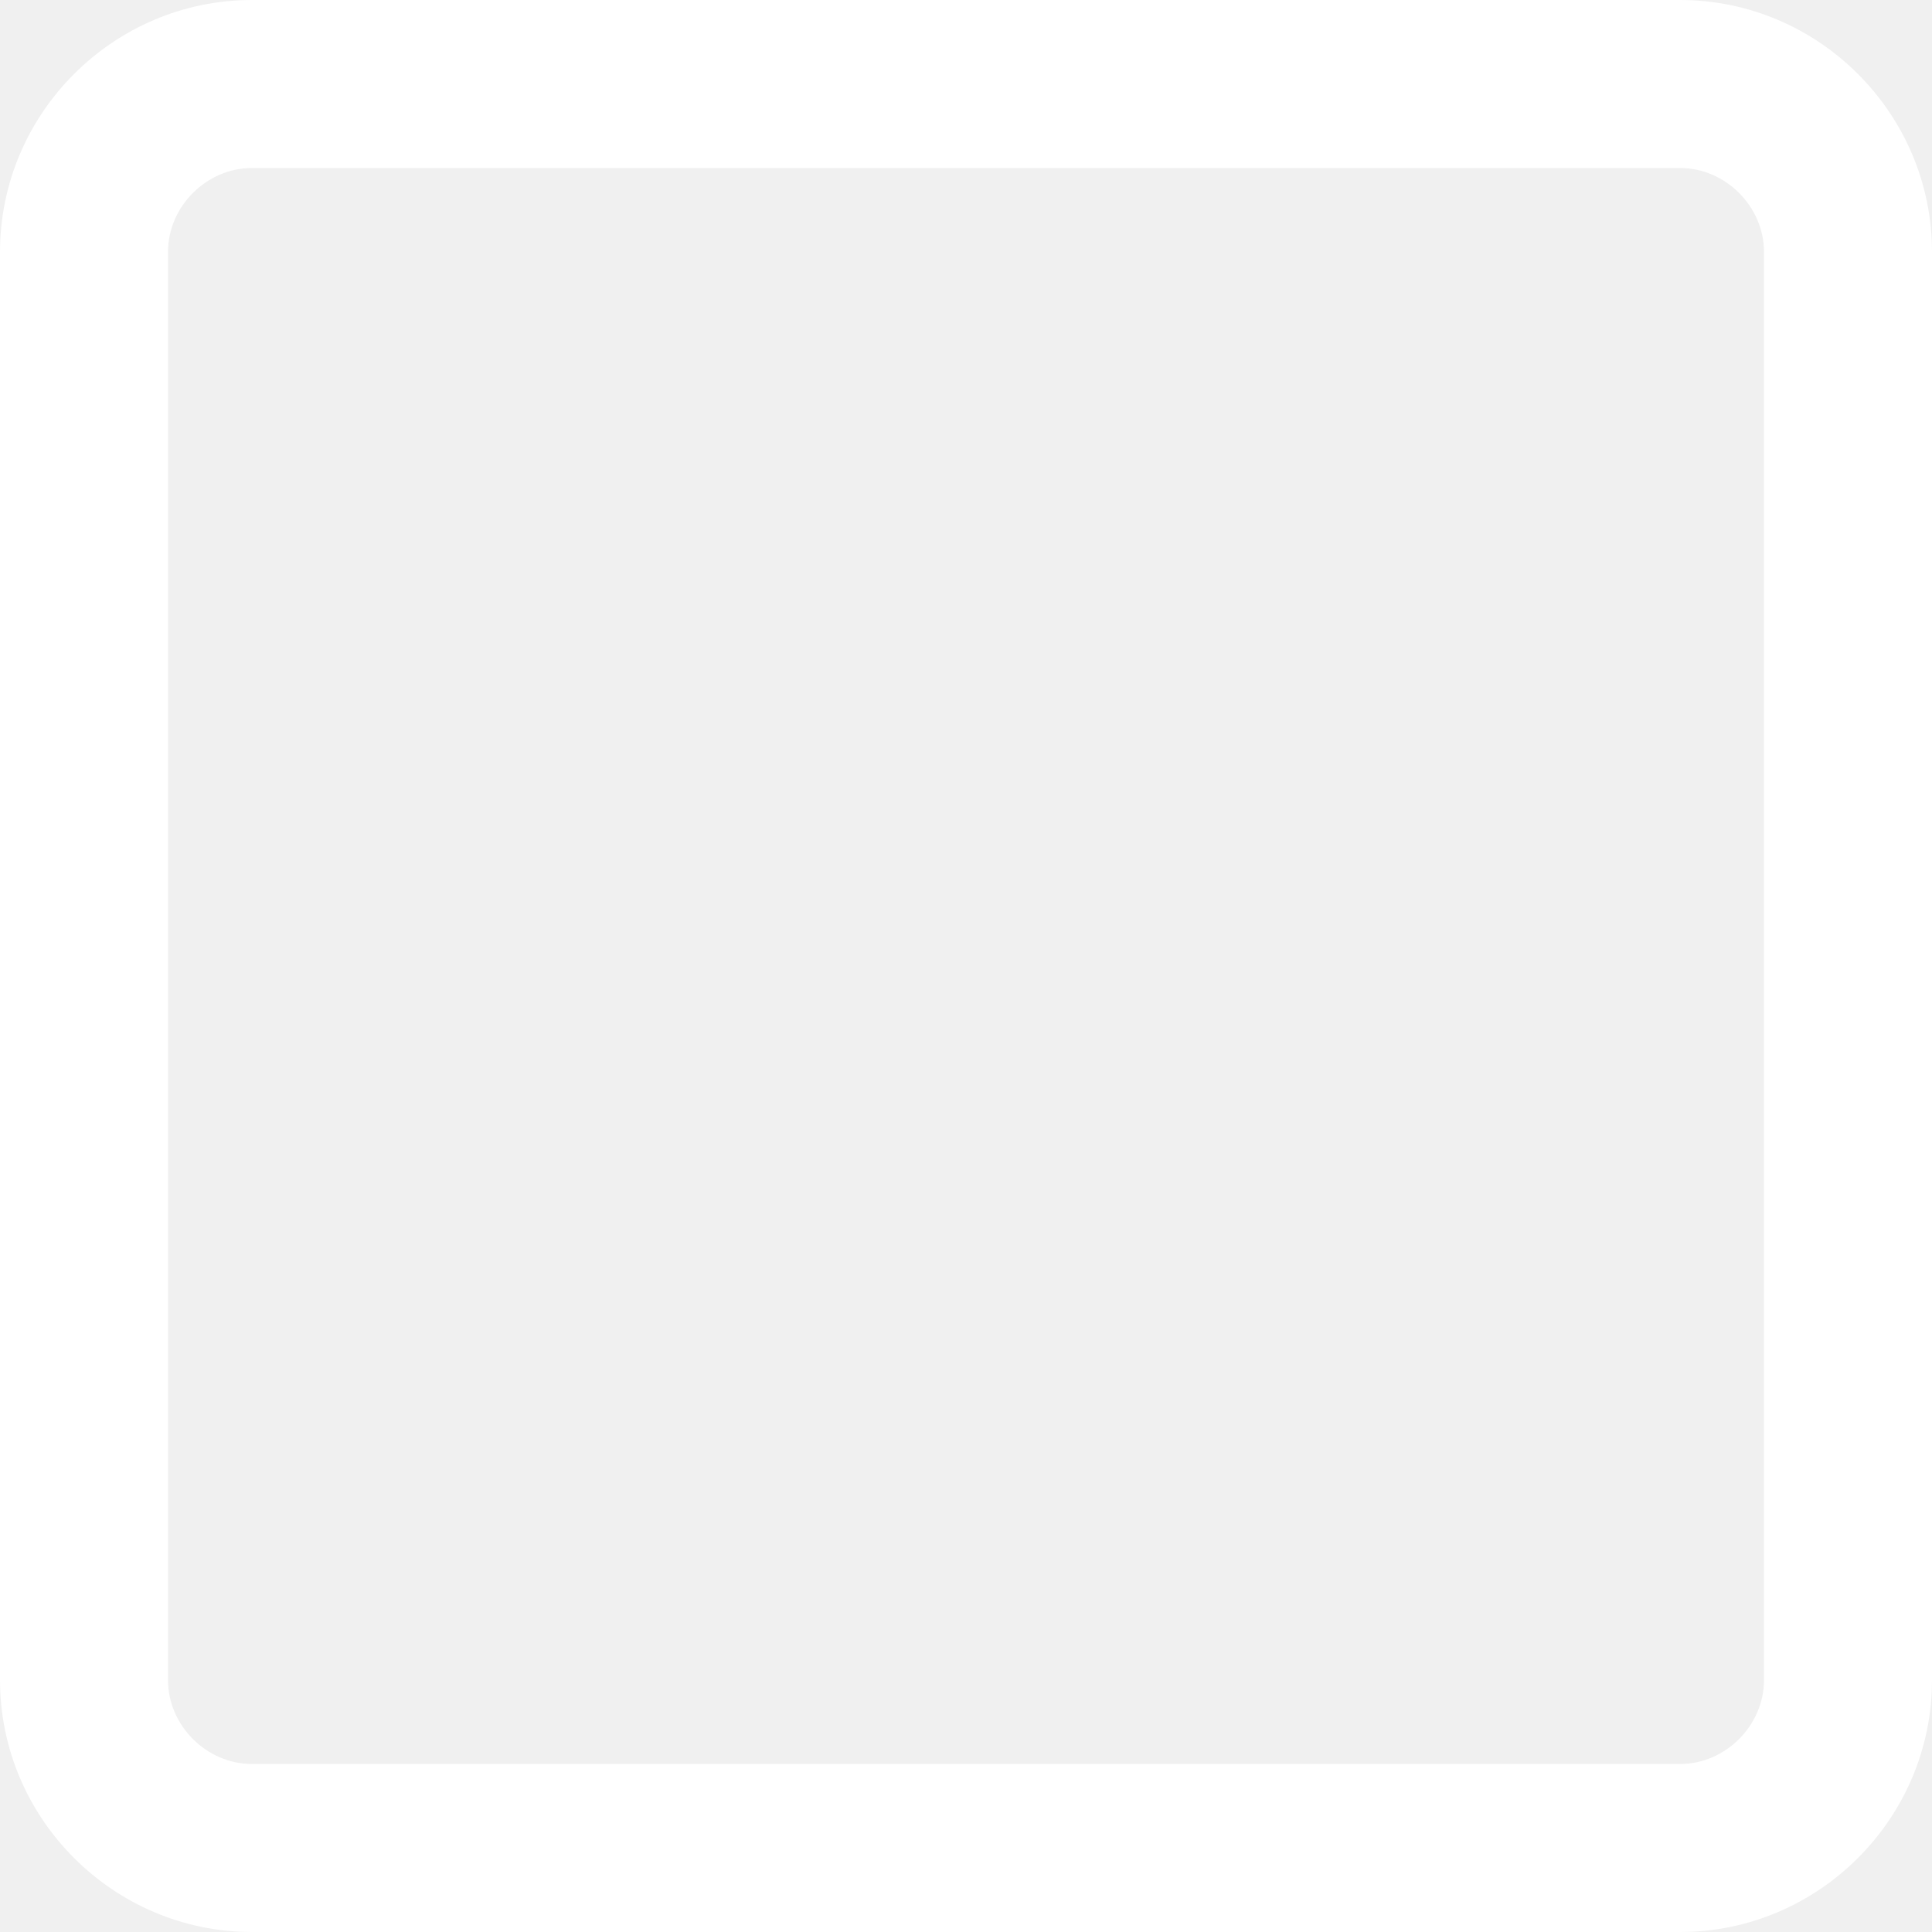
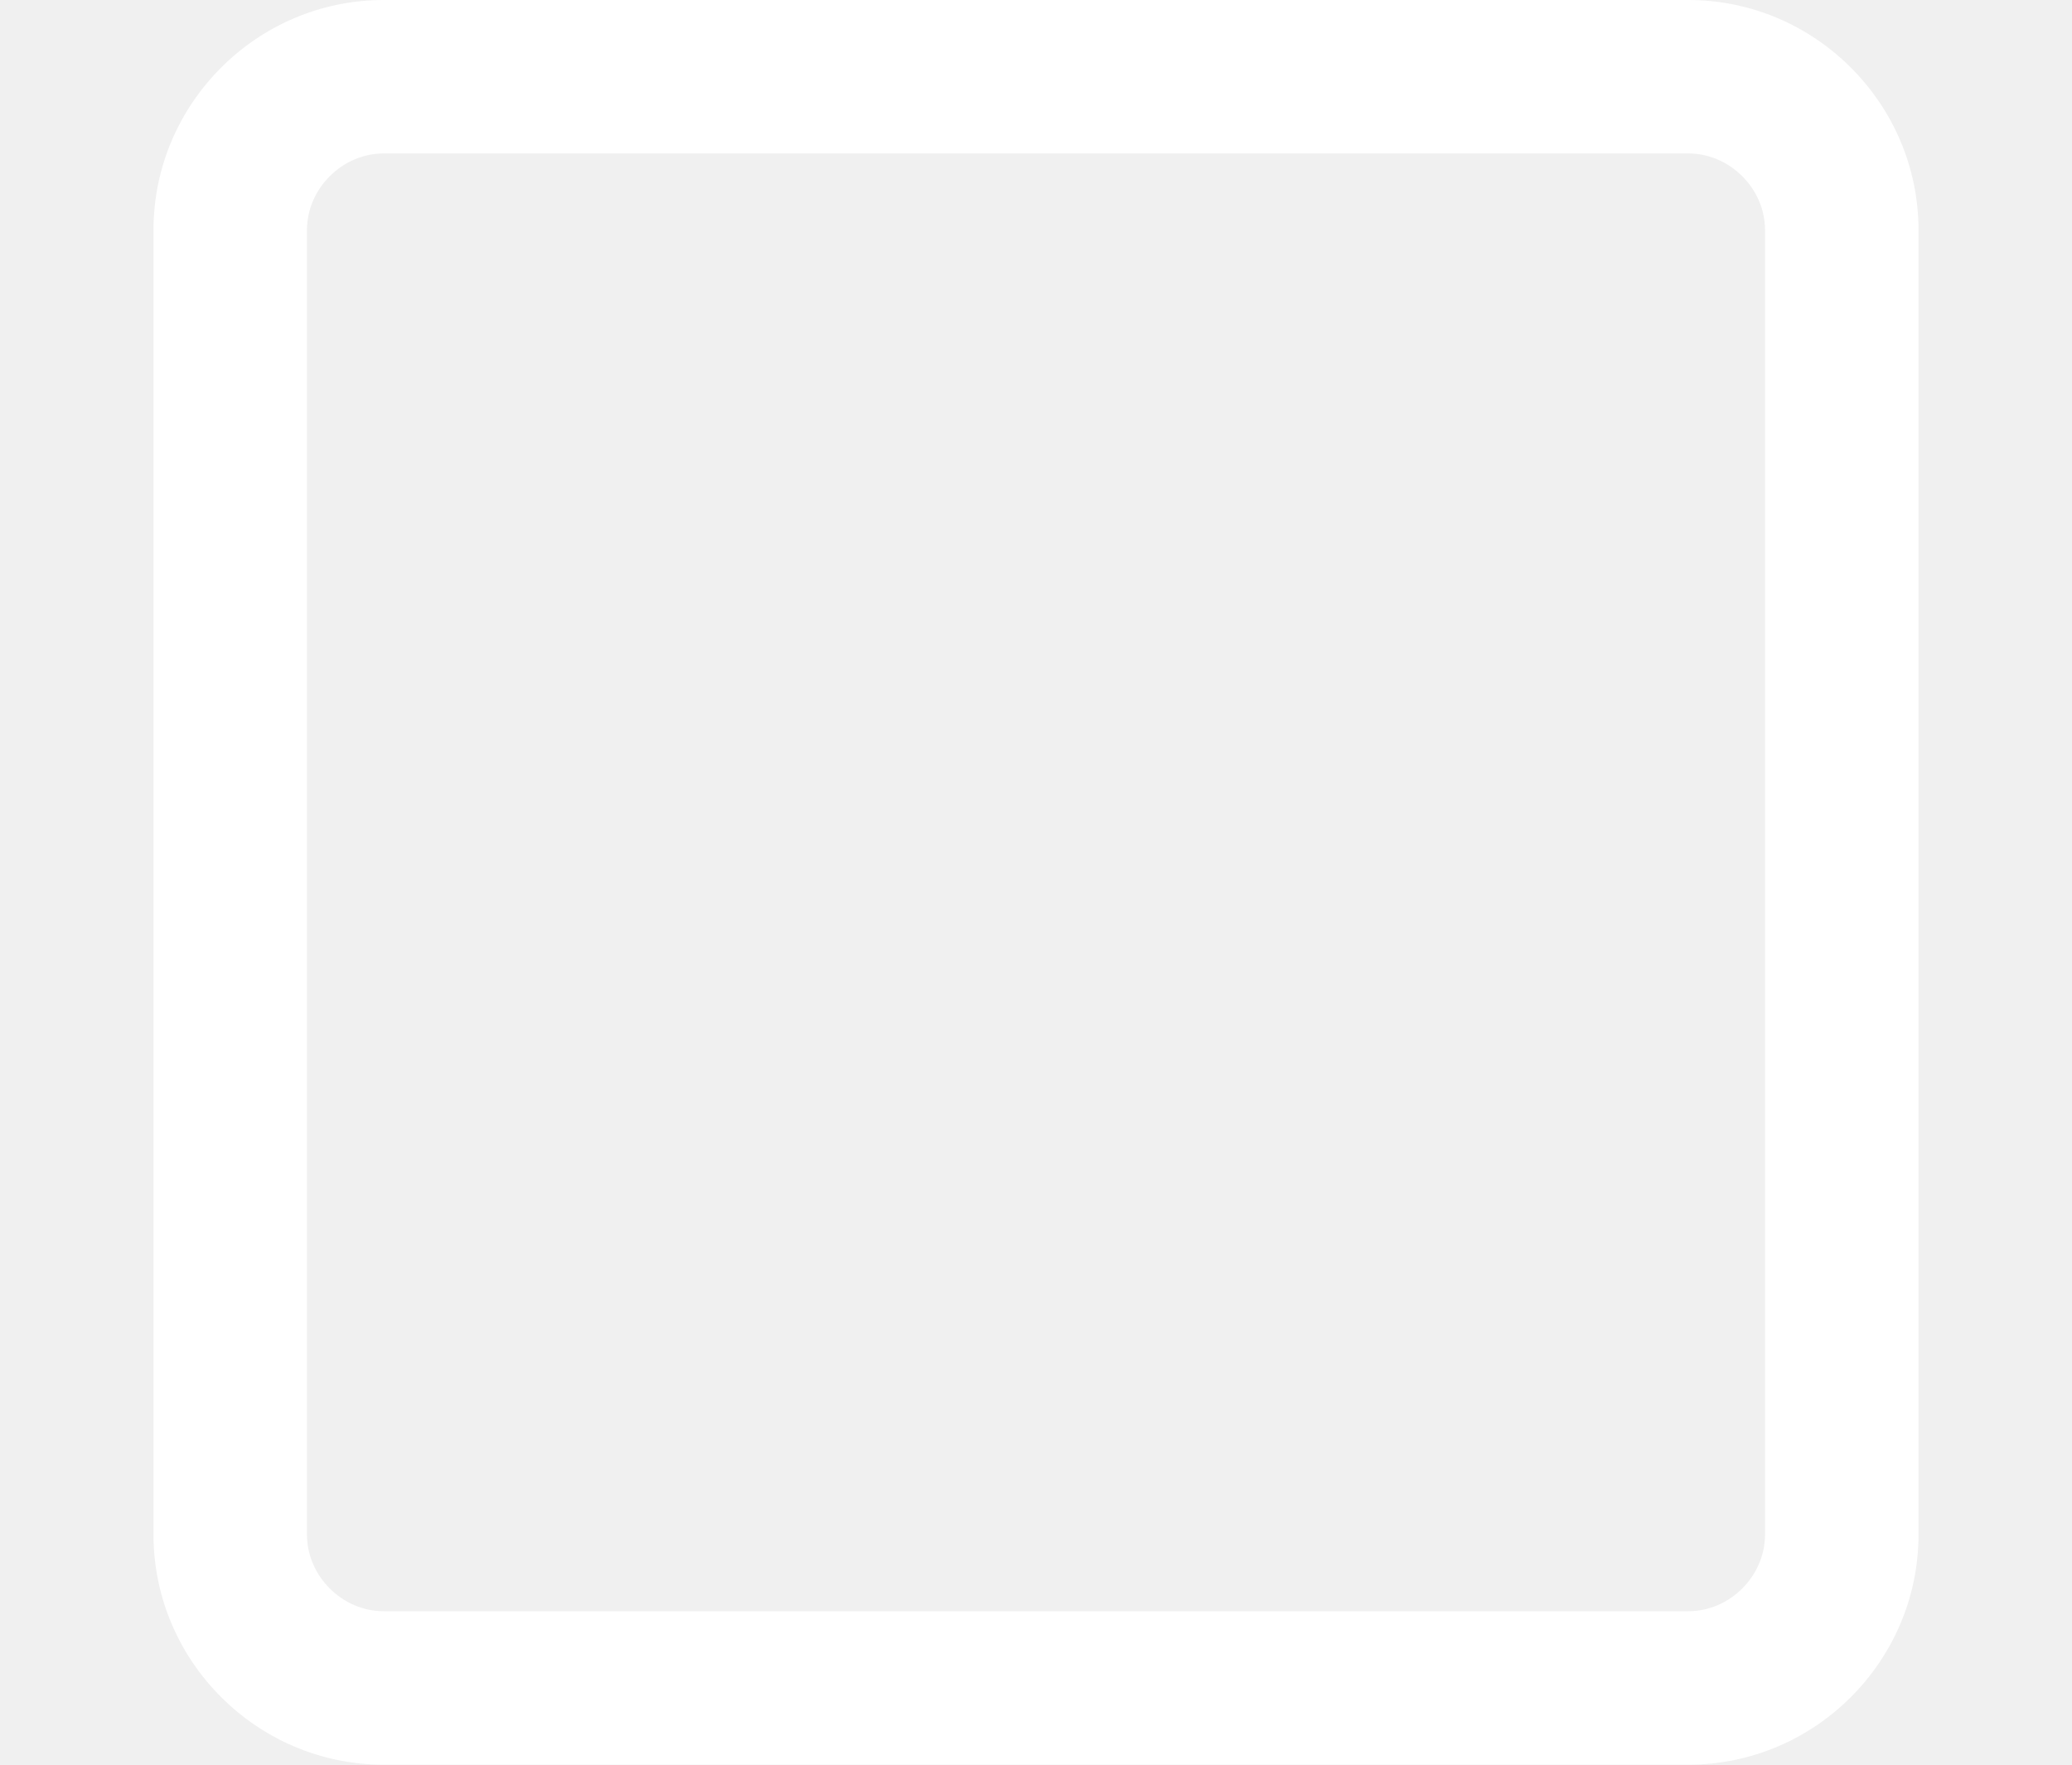
- <svg xmlns="http://www.w3.org/2000/svg" width="23" height="23" viewBox="0 0 23 23">
+ <svg xmlns="http://www.w3.org/2000/svg" width="27" height="23" viewBox="0 0 23 23">
  <path fill="#FFFFFF" d="M20 2c.542 0 1 .458 1 1v17c0 .542-.458 1-1 1H3c-.542 0-1-.458-1-1V3c0-.542.458-1 1-1h17m0-2H3C1.35 0 0 1.35 0 3v17c0 1.65 1.35 3 3 3h17c1.65 0 3-1.35 3-3V3c0-1.65-1.35-3-3-3z" />
</svg>
